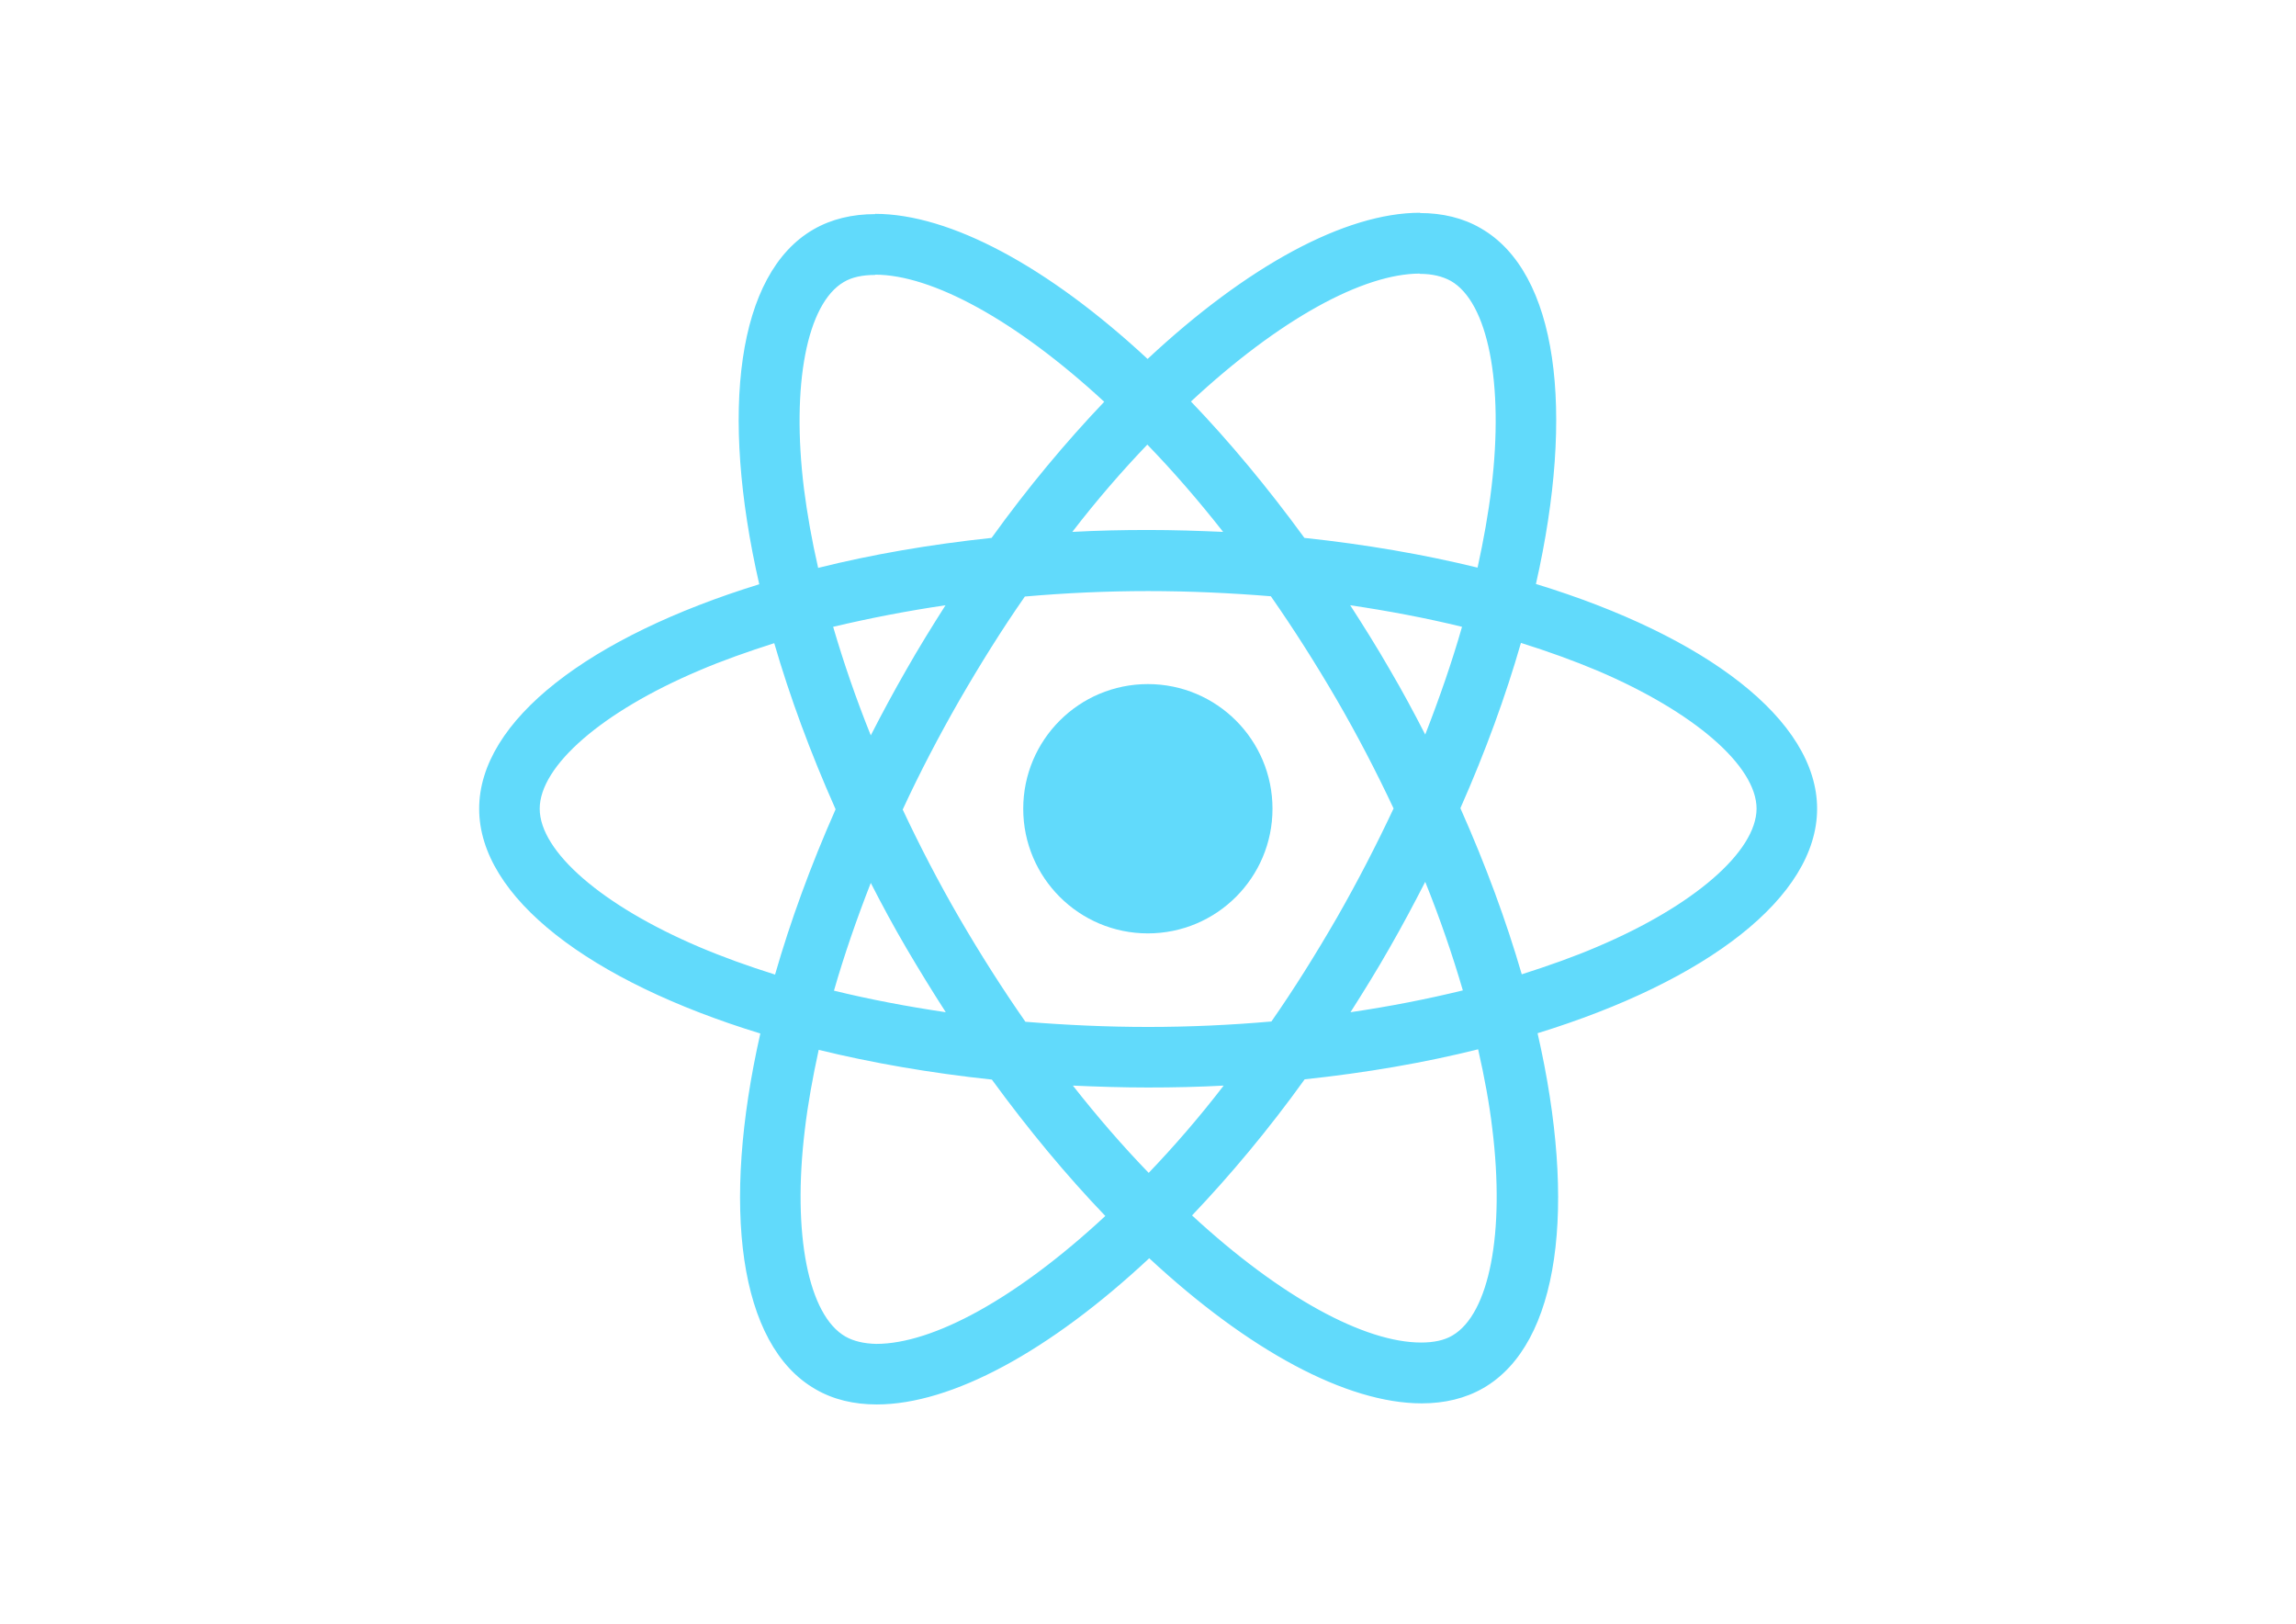
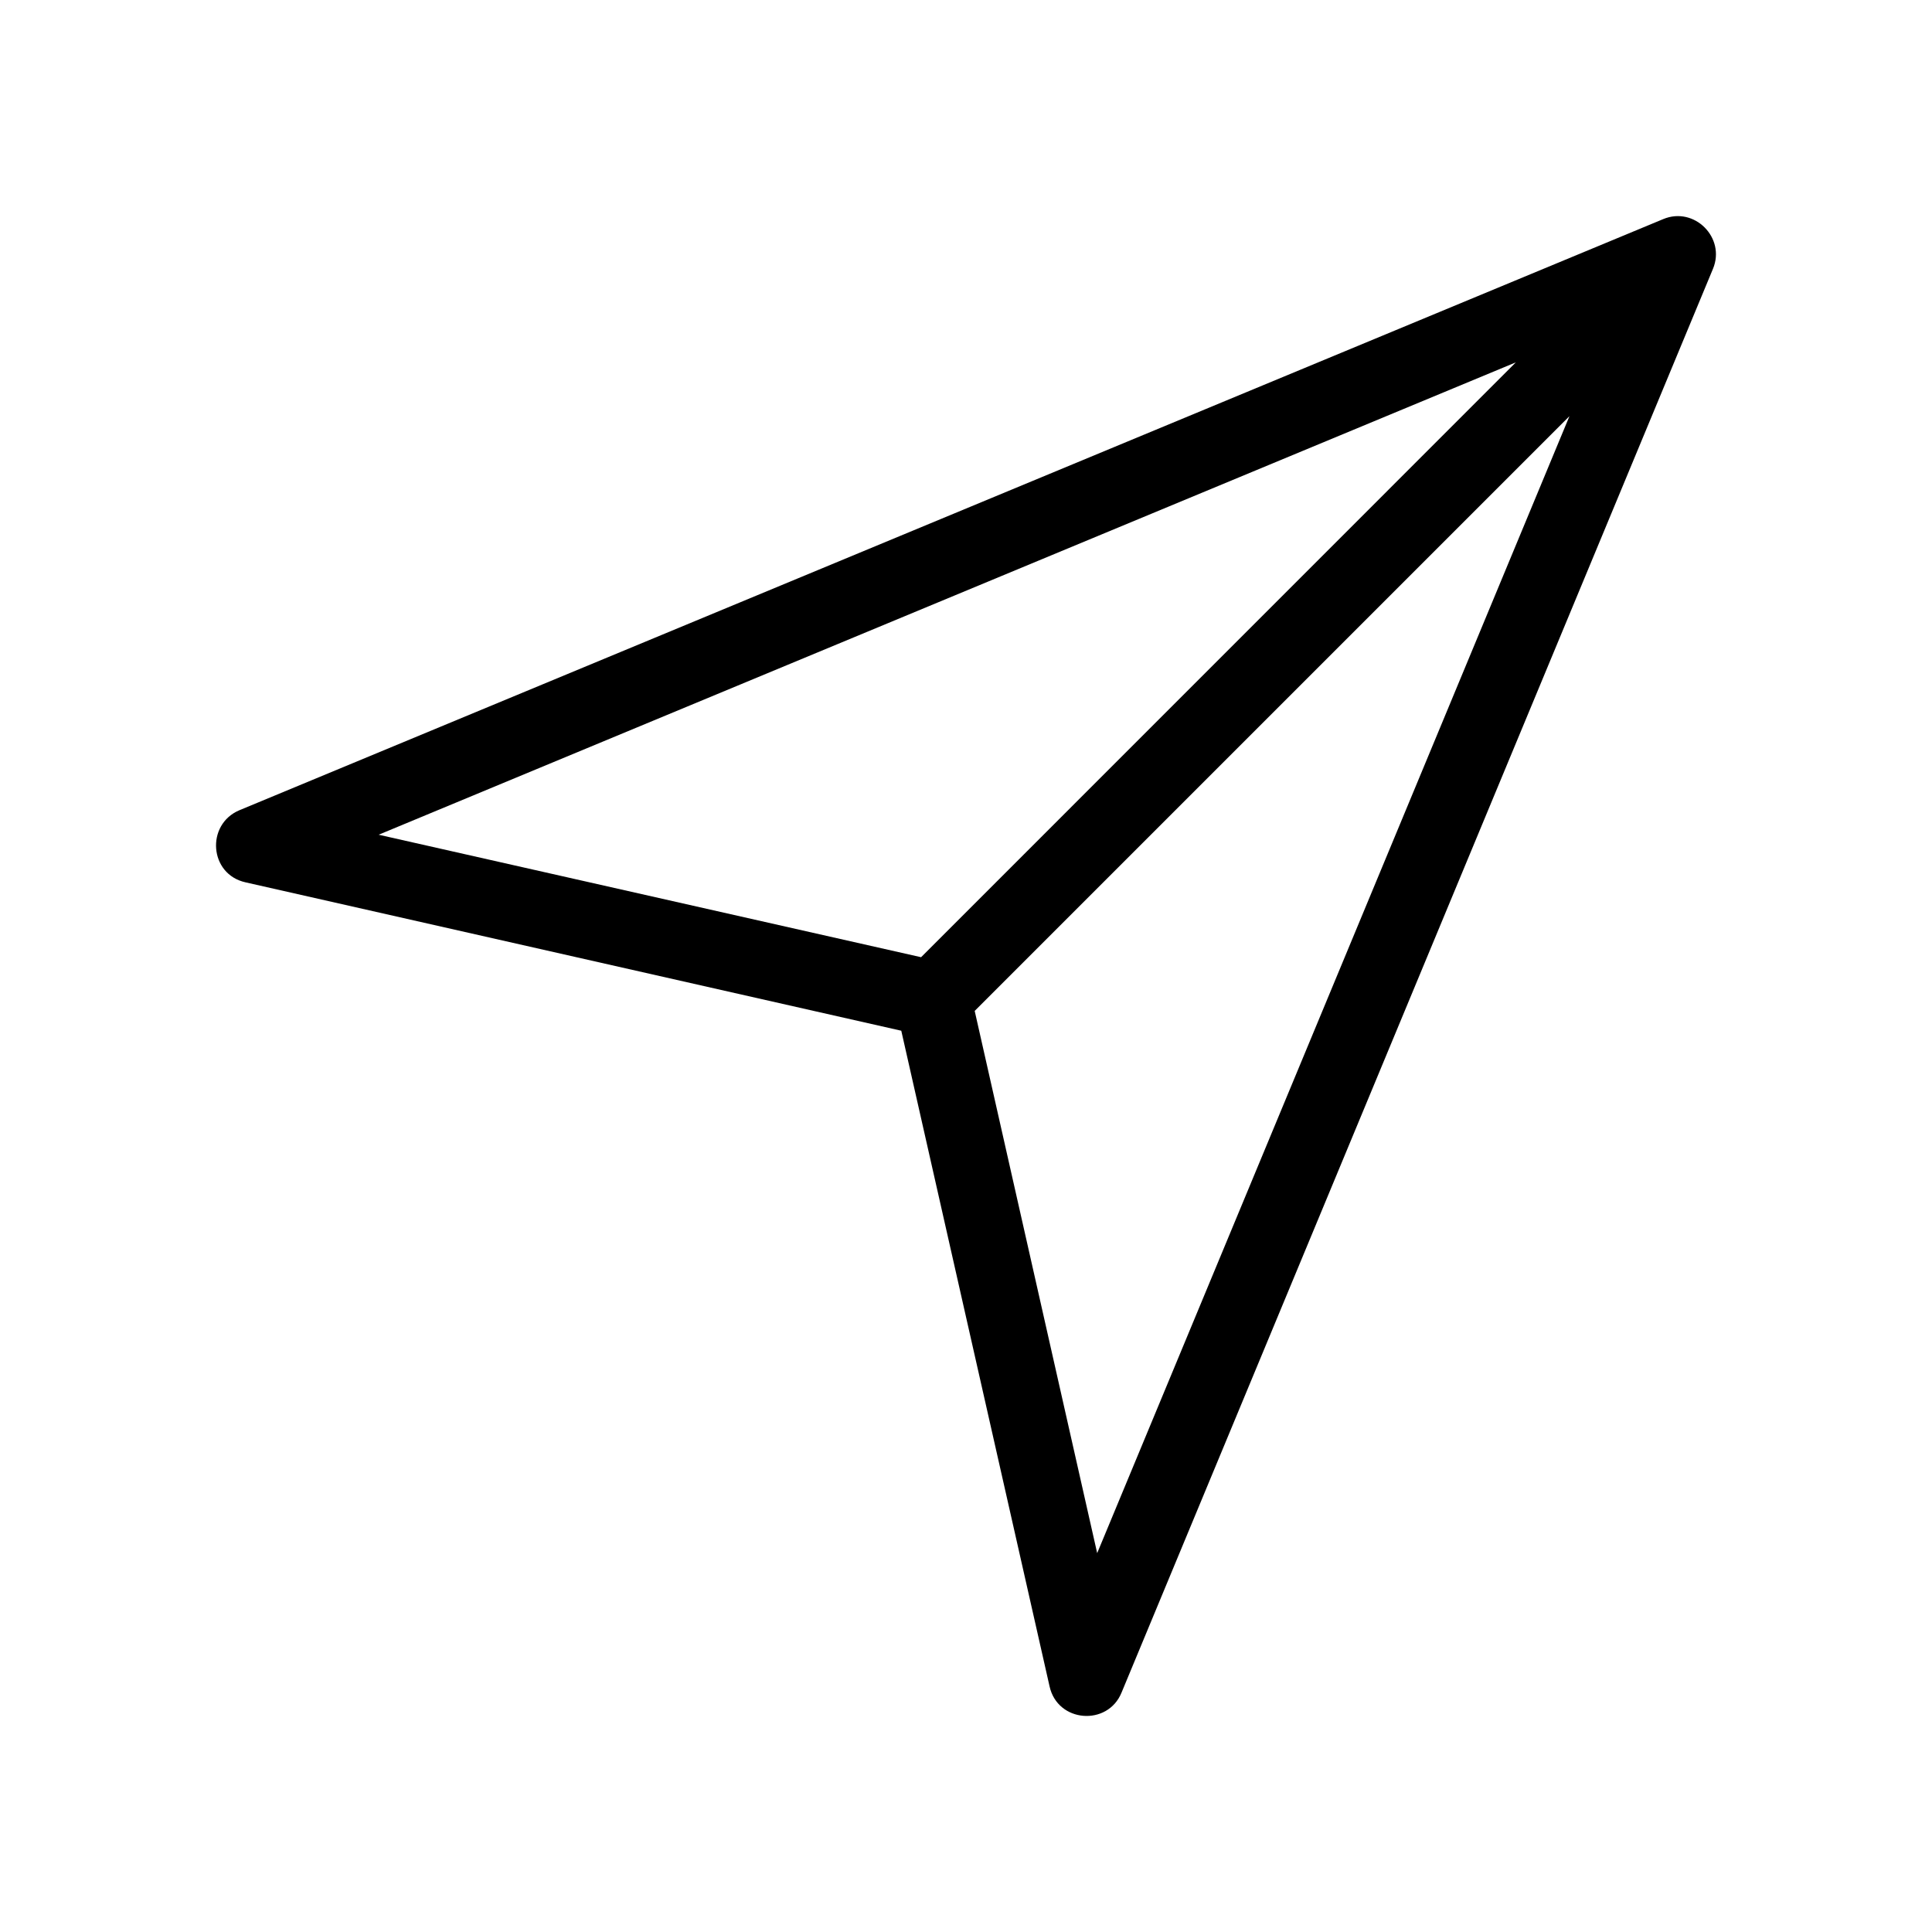
- <svg xmlns="http://www.w3.org/2000/svg" viewBox="0 0 841.9 595.3">
-   <g fill="#61DAFB">
-     <path d="M666.3 296.5c0-32.5-40.7-63.3-103.1-82.4 14.4-63.6 8-114.2-20.2-130.4-6.5-3.8-14.1-5.6-22.4-5.6v22.3c4.6 0 8.3.9 11.4 2.6 13.6 7.8 19.5 37.5 14.9 75.7-1.1 9.4-2.9 19.3-5.1 29.4-19.6-4.8-41-8.5-63.5-10.9-13.5-18.5-27.5-35.3-41.6-50 32.6-30.3 63.2-46.9 84-46.9V78c-27.5 0-63.5 19.6-99.9 53.6-36.4-33.8-72.4-53.2-99.9-53.2v22.3c20.7 0 51.4 16.5 84 46.6-14 14.7-28 31.4-41.3 49.9-22.6 2.4-44 6.1-63.6 11-2.3-10-4-19.7-5.2-29-4.7-38.2 1.1-67.9 14.6-75.8 3-1.8 6.9-2.6 11.5-2.6V78.5c-8.4 0-16 1.8-22.6 5.6-28.1 16.2-34.4 66.7-19.9 130.1-62.2 19.2-102.7 49.9-102.7 82.3 0 32.5 40.7 63.3 103.1 82.4-14.4 63.6-8 114.2 20.2 130.4 6.5 3.8 14.1 5.6 22.5 5.6 27.5 0 63.5-19.6 99.9-53.6 36.4 33.8 72.4 53.2 99.9 53.2 8.4 0 16-1.8 22.6-5.6 28.1-16.2 34.4-66.7 19.9-130.1 62-19.1 102.5-49.9 102.5-82.3zm-130.2-66.7c-3.7 12.9-8.3 26.2-13.5 39.5-4.1-8-8.4-16-13.1-24-4.6-8-9.5-15.8-14.4-23.4 14.2 2.1 27.9 4.7 41 7.9zm-45.8 106.5c-7.8 13.5-15.8 26.3-24.1 38.2-14.9 1.3-30 2-45.2 2-15.1 0-30.2-.7-45-1.9-8.3-11.9-16.4-24.6-24.2-38-7.6-13.1-14.5-26.4-20.8-39.8 6.2-13.4 13.2-26.8 20.7-39.9 7.8-13.5 15.8-26.3 24.1-38.2 14.9-1.3 30-2 45.2-2 15.1 0 30.2.7 45 1.9 8.3 11.9 16.4 24.6 24.2 38 7.6 13.1 14.5 26.4 20.8 39.8-6.3 13.4-13.2 26.8-20.7 39.9zm32.3-13c5.4 13.4 10 26.8 13.8 39.8-13.1 3.2-26.9 5.9-41.2 8 4.9-7.7 9.8-15.6 14.4-23.7 4.6-8 8.9-16.1 13-24.1zM421.2 430c-9.3-9.6-18.6-20.3-27.8-32 9 .4 18.2.7 27.5.7 9.4 0 18.7-.2 27.8-.7-9 11.7-18.3 22.4-27.5 32zm-74.4-58.9c-14.2-2.1-27.9-4.7-41-7.9 3.7-12.9 8.3-26.2 13.5-39.5 4.1 8 8.4 16 13.1 24 4.7 8 9.5 15.8 14.4 23.4zM420.7 163c9.3 9.6 18.6 20.3 27.8 32-9-.4-18.2-.7-27.5-.7-9.4 0-18.7.2-27.8.7 9-11.7 18.3-22.4 27.5-32zm-74 58.9c-4.9 7.7-9.8 15.6-14.4 23.7-4.6 8-8.9 16-13 24-5.4-13.4-10-26.8-13.8-39.8 13.1-3.1 26.9-5.8 41.2-7.9zm-90.5 125.2c-35.4-15.1-58.3-34.9-58.3-50.6 0-15.7 22.9-35.6 58.3-50.6 8.6-3.7 18-7 27.7-10.1 5.7 19.6 13.2 40 22.5 60.9-9.2 20.8-16.6 41.1-22.2 60.6-9.9-3.1-19.3-6.5-28-10.2zM310 490c-13.6-7.8-19.5-37.5-14.9-75.7 1.1-9.4 2.9-19.3 5.1-29.4 19.6 4.8 41 8.5 63.5 10.9 13.5 18.5 27.5 35.3 41.6 50-32.6 30.3-63.2 46.9-84 46.9-4.5-.1-8.3-1-11.3-2.7zm237.2-76.2c4.7 38.2-1.1 67.9-14.6 75.8-3 1.8-6.9 2.6-11.5 2.6-20.7 0-51.4-16.5-84-46.6 14-14.7 28-31.4 41.3-49.9 22.6-2.4 44-6.1 63.6-11 2.3 10.1 4.1 19.8 5.2 29.1zm38.5-66.7c-8.6 3.7-18 7-27.7 10.1-5.7-19.6-13.2-40-22.5-60.9 9.2-20.8 16.6-41.1 22.2-60.6 9.9 3.1 19.3 6.5 28.1 10.2 35.4 15.1 58.3 34.9 58.3 50.6-.1 15.7-23 35.6-58.4 50.6zM320.8 78.4z" />
-     <circle cx="420.9" cy="296.5" r="45.7" />
-     <path d="M520.5 78.1z" />
-   </g>
+ <svg class="svg-icon" viewBox="0 0 20 20">
+   <path d="M17.218,2.268L2.477,8.388C2.13,8.535,2.164,9.05,2.542,9.134L9.33,10.67l1.535,6.787c0.083,0.377,0.602,0.415,0.745,0.065l6.123-14.74C17.866,2.46,17.539,2.134,17.218,2.268 M3.92,8.641l11.772-4.89L9.535,9.909L3.92,8.641z M11.358,16.078l-1.268-5.613l6.157-6.157L11.358,16.078z" />
</svg>
